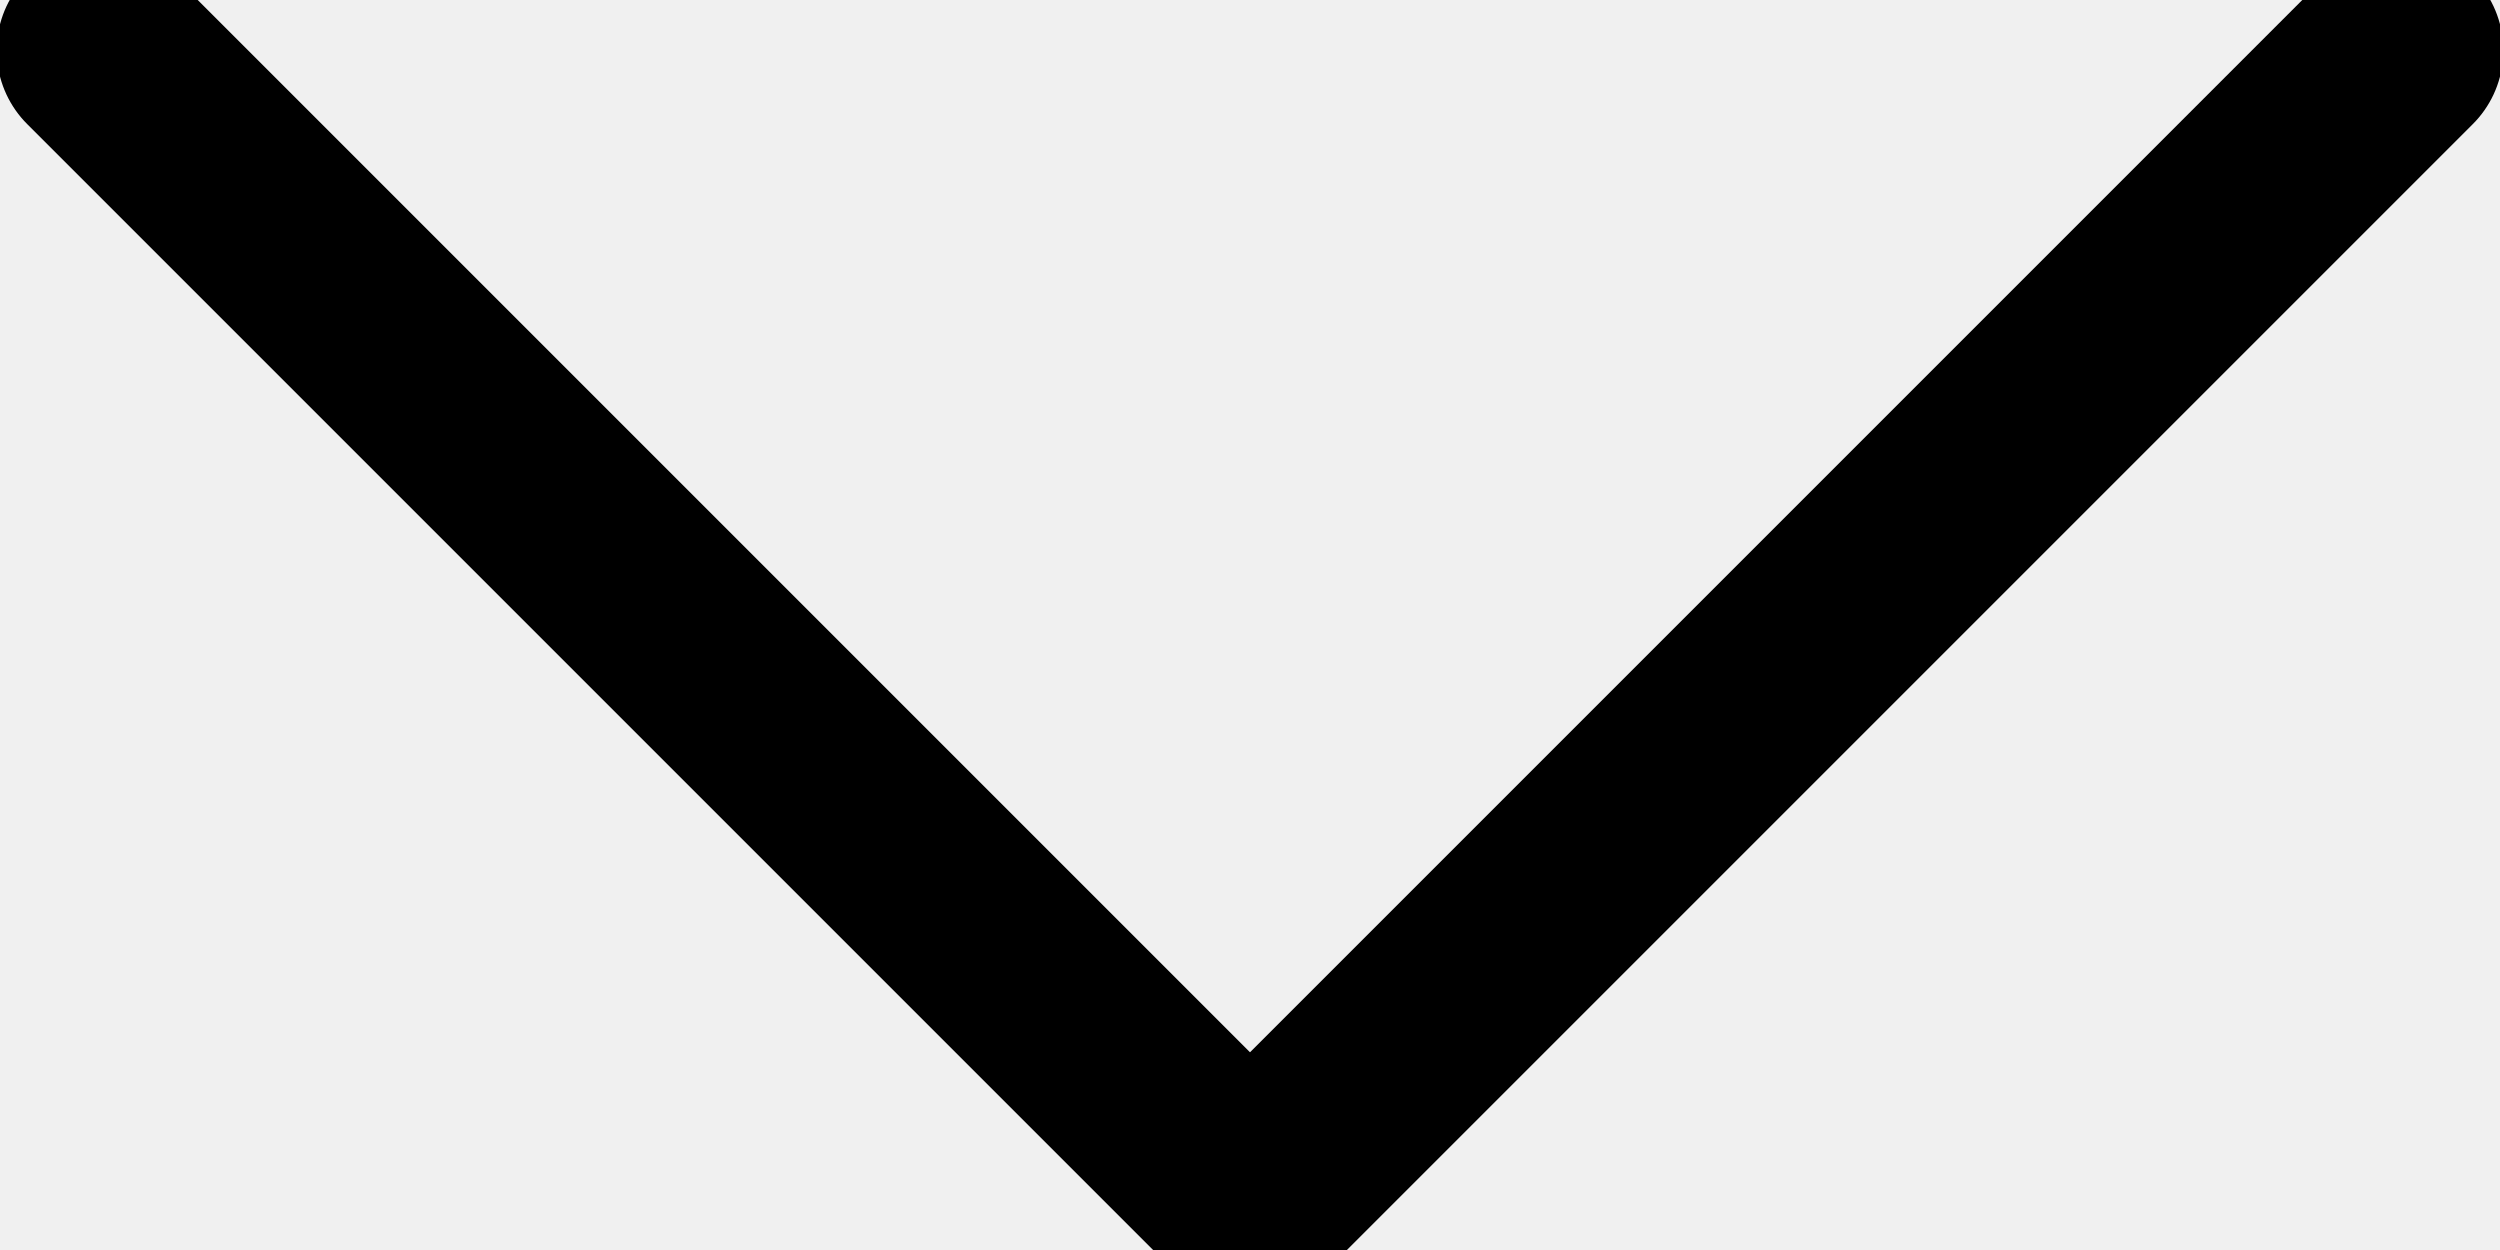
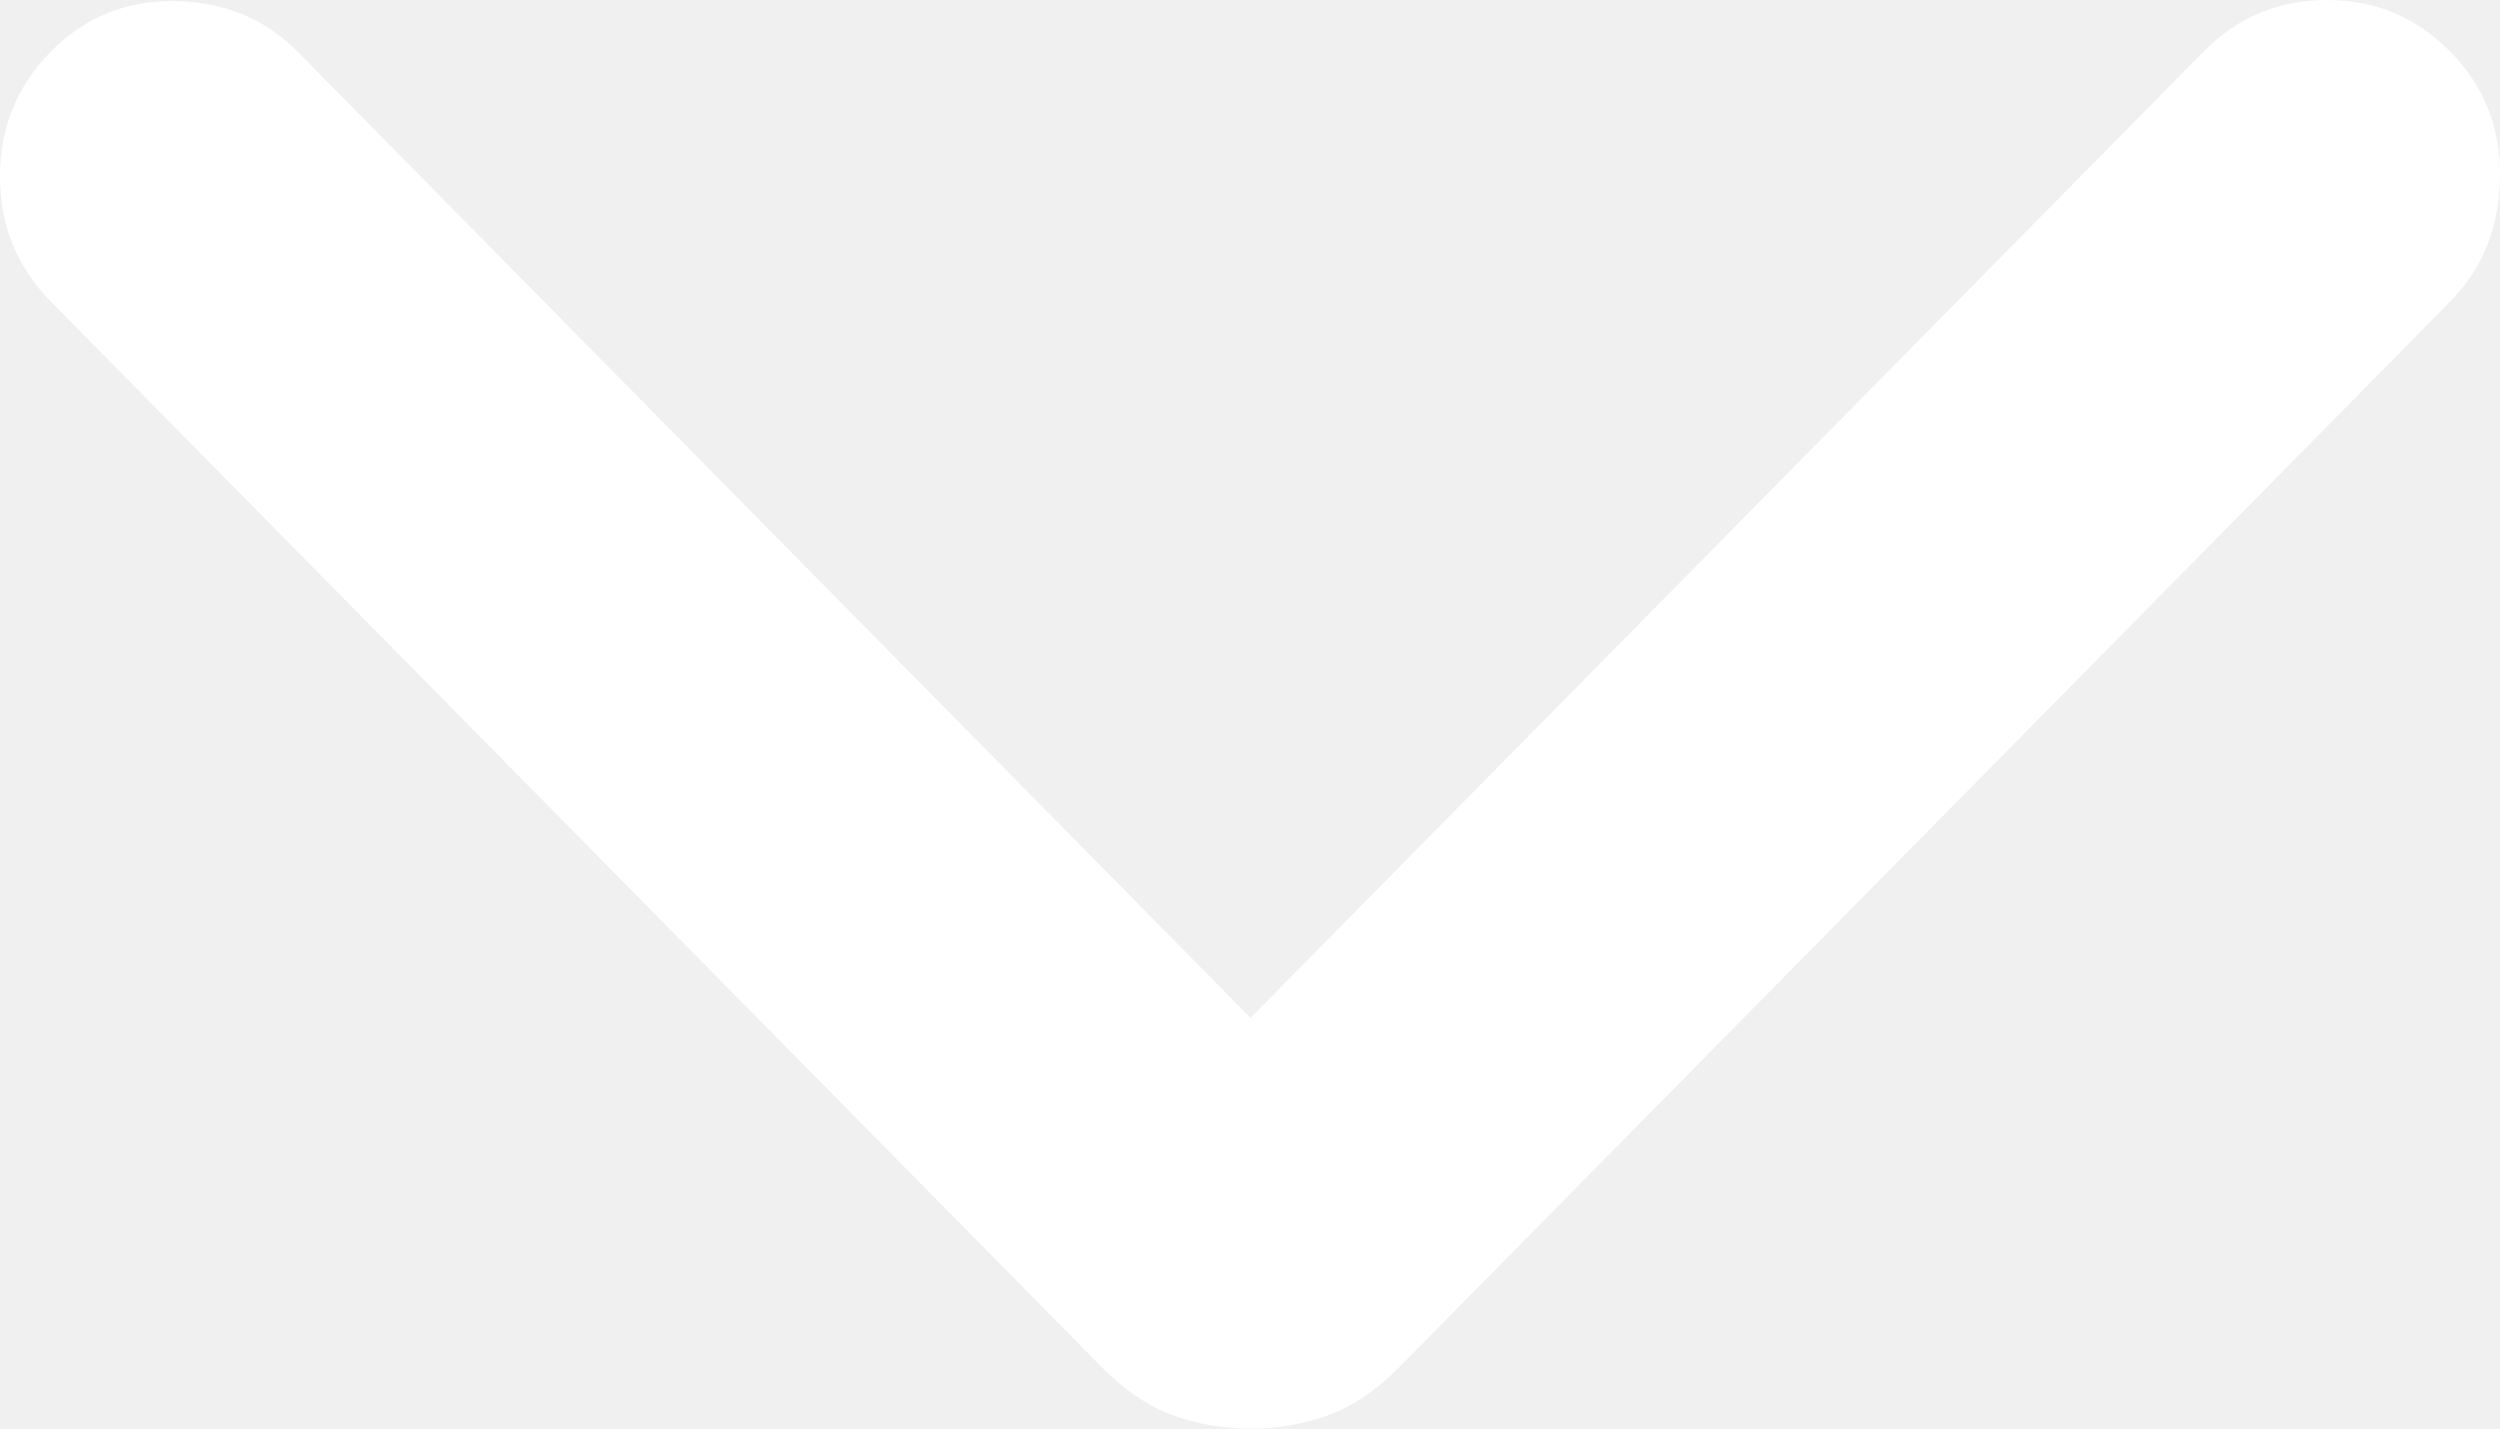
- <svg xmlns="http://www.w3.org/2000/svg" version="1.1" id="레이어_1" x="0px" y="0px" width="12px" height="6px" viewBox="0 0 12 6" style="enable-background:new 0 0 12 6;" xml:space="preserve">
-   <polyline style="fill:none;stroke:#000000;stroke-width:1;stroke-linecap:round;stroke-linejoin:round;stroke-miterlimit:10;" points="  0.484,0.242 6,5.758 11.516,0.242 " />
+ <svg xmlns="http://www.w3.org/2000/svg" width="14" height="8" viewBox="0 0 14 8" fill="none">
+   <path d="M7.003 5.7L1.666 0.289C1.484 0.105 1.256 0.011 0.981 0.006C0.707 0.002 0.475 0.096 0.285 0.289C0.095 0.481 8.68764e-08 0.715 8.36073e-08 0.989C8.03383e-08 1.263 0.095 1.496 0.285 1.689L6.174 7.66C6.297 7.784 6.426 7.872 6.562 7.923C6.698 7.974 6.845 8 7.003 8C7.161 8 7.308 7.974 7.444 7.923C7.58 7.872 7.709 7.784 7.832 7.66L13.721 1.689C13.903 1.505 13.995 1.274 14 0.995C14.004 0.717 13.911 0.481 13.721 0.289C13.531 0.096 13.301 -8.33298e-09 13.031 -1.15572e-08C12.761 -1.47814e-08 12.53 0.096 12.34 0.289L7.003 5.7Z" fill="white" />
</svg>
